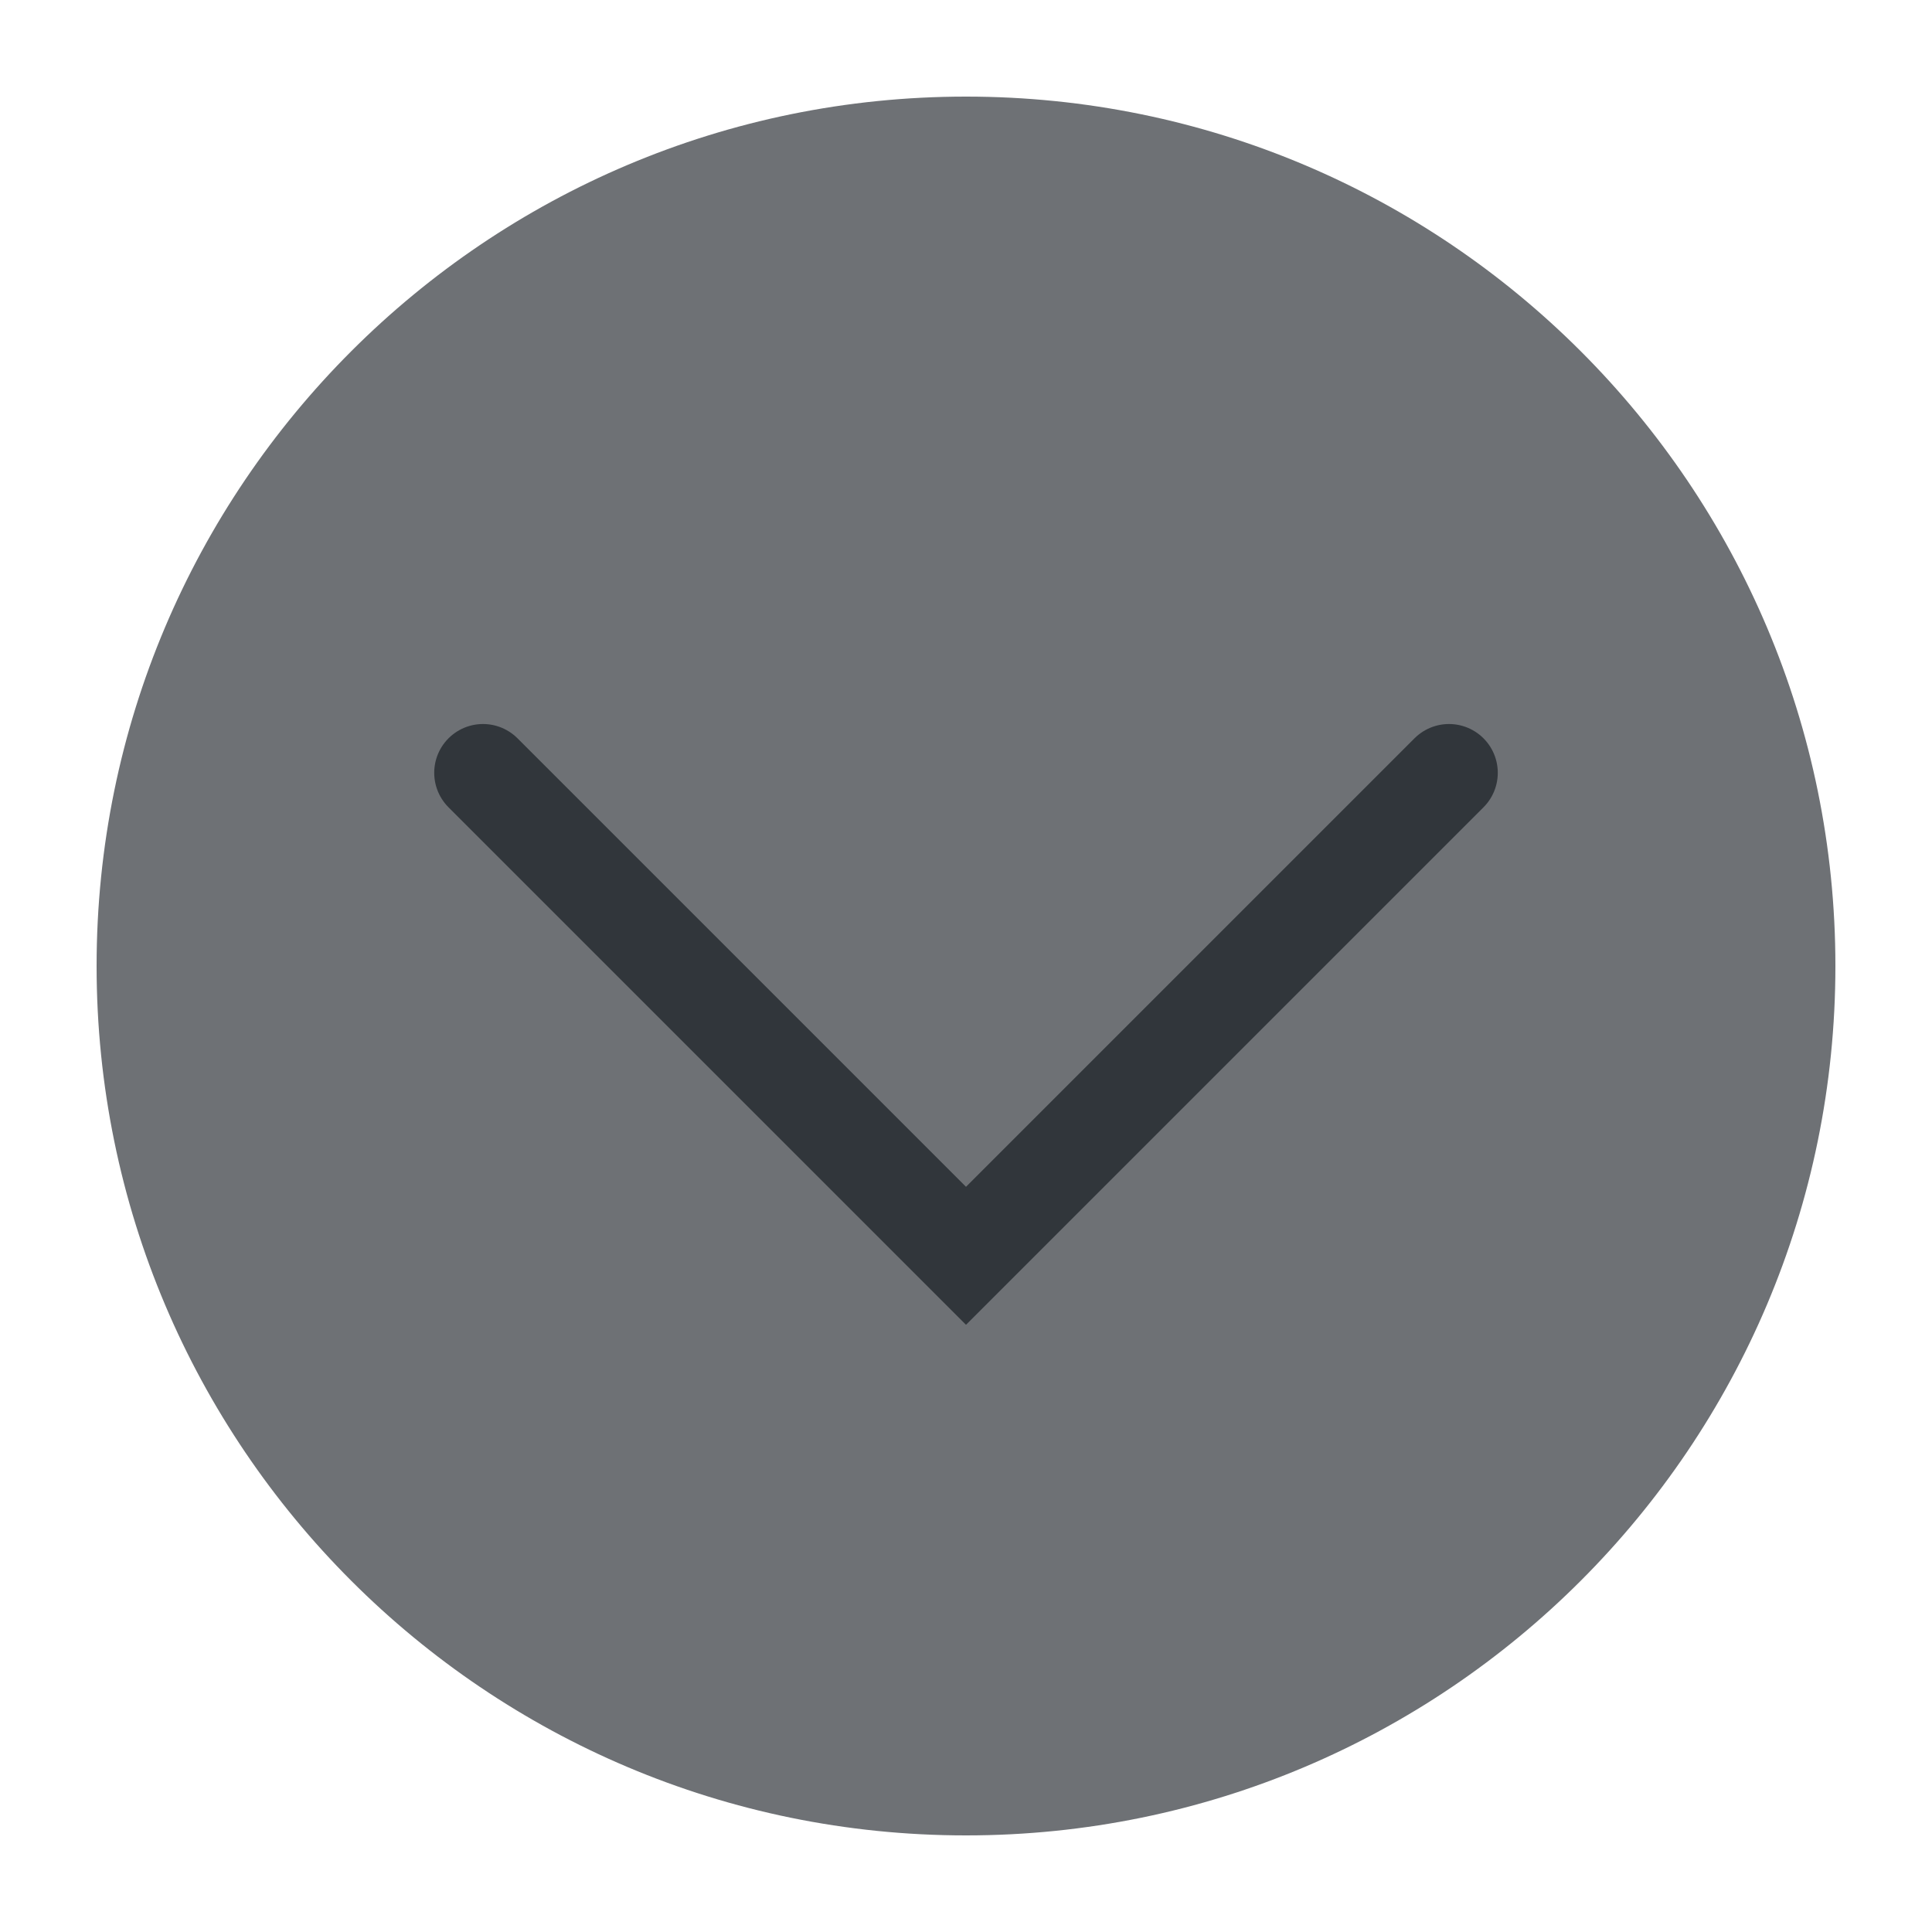
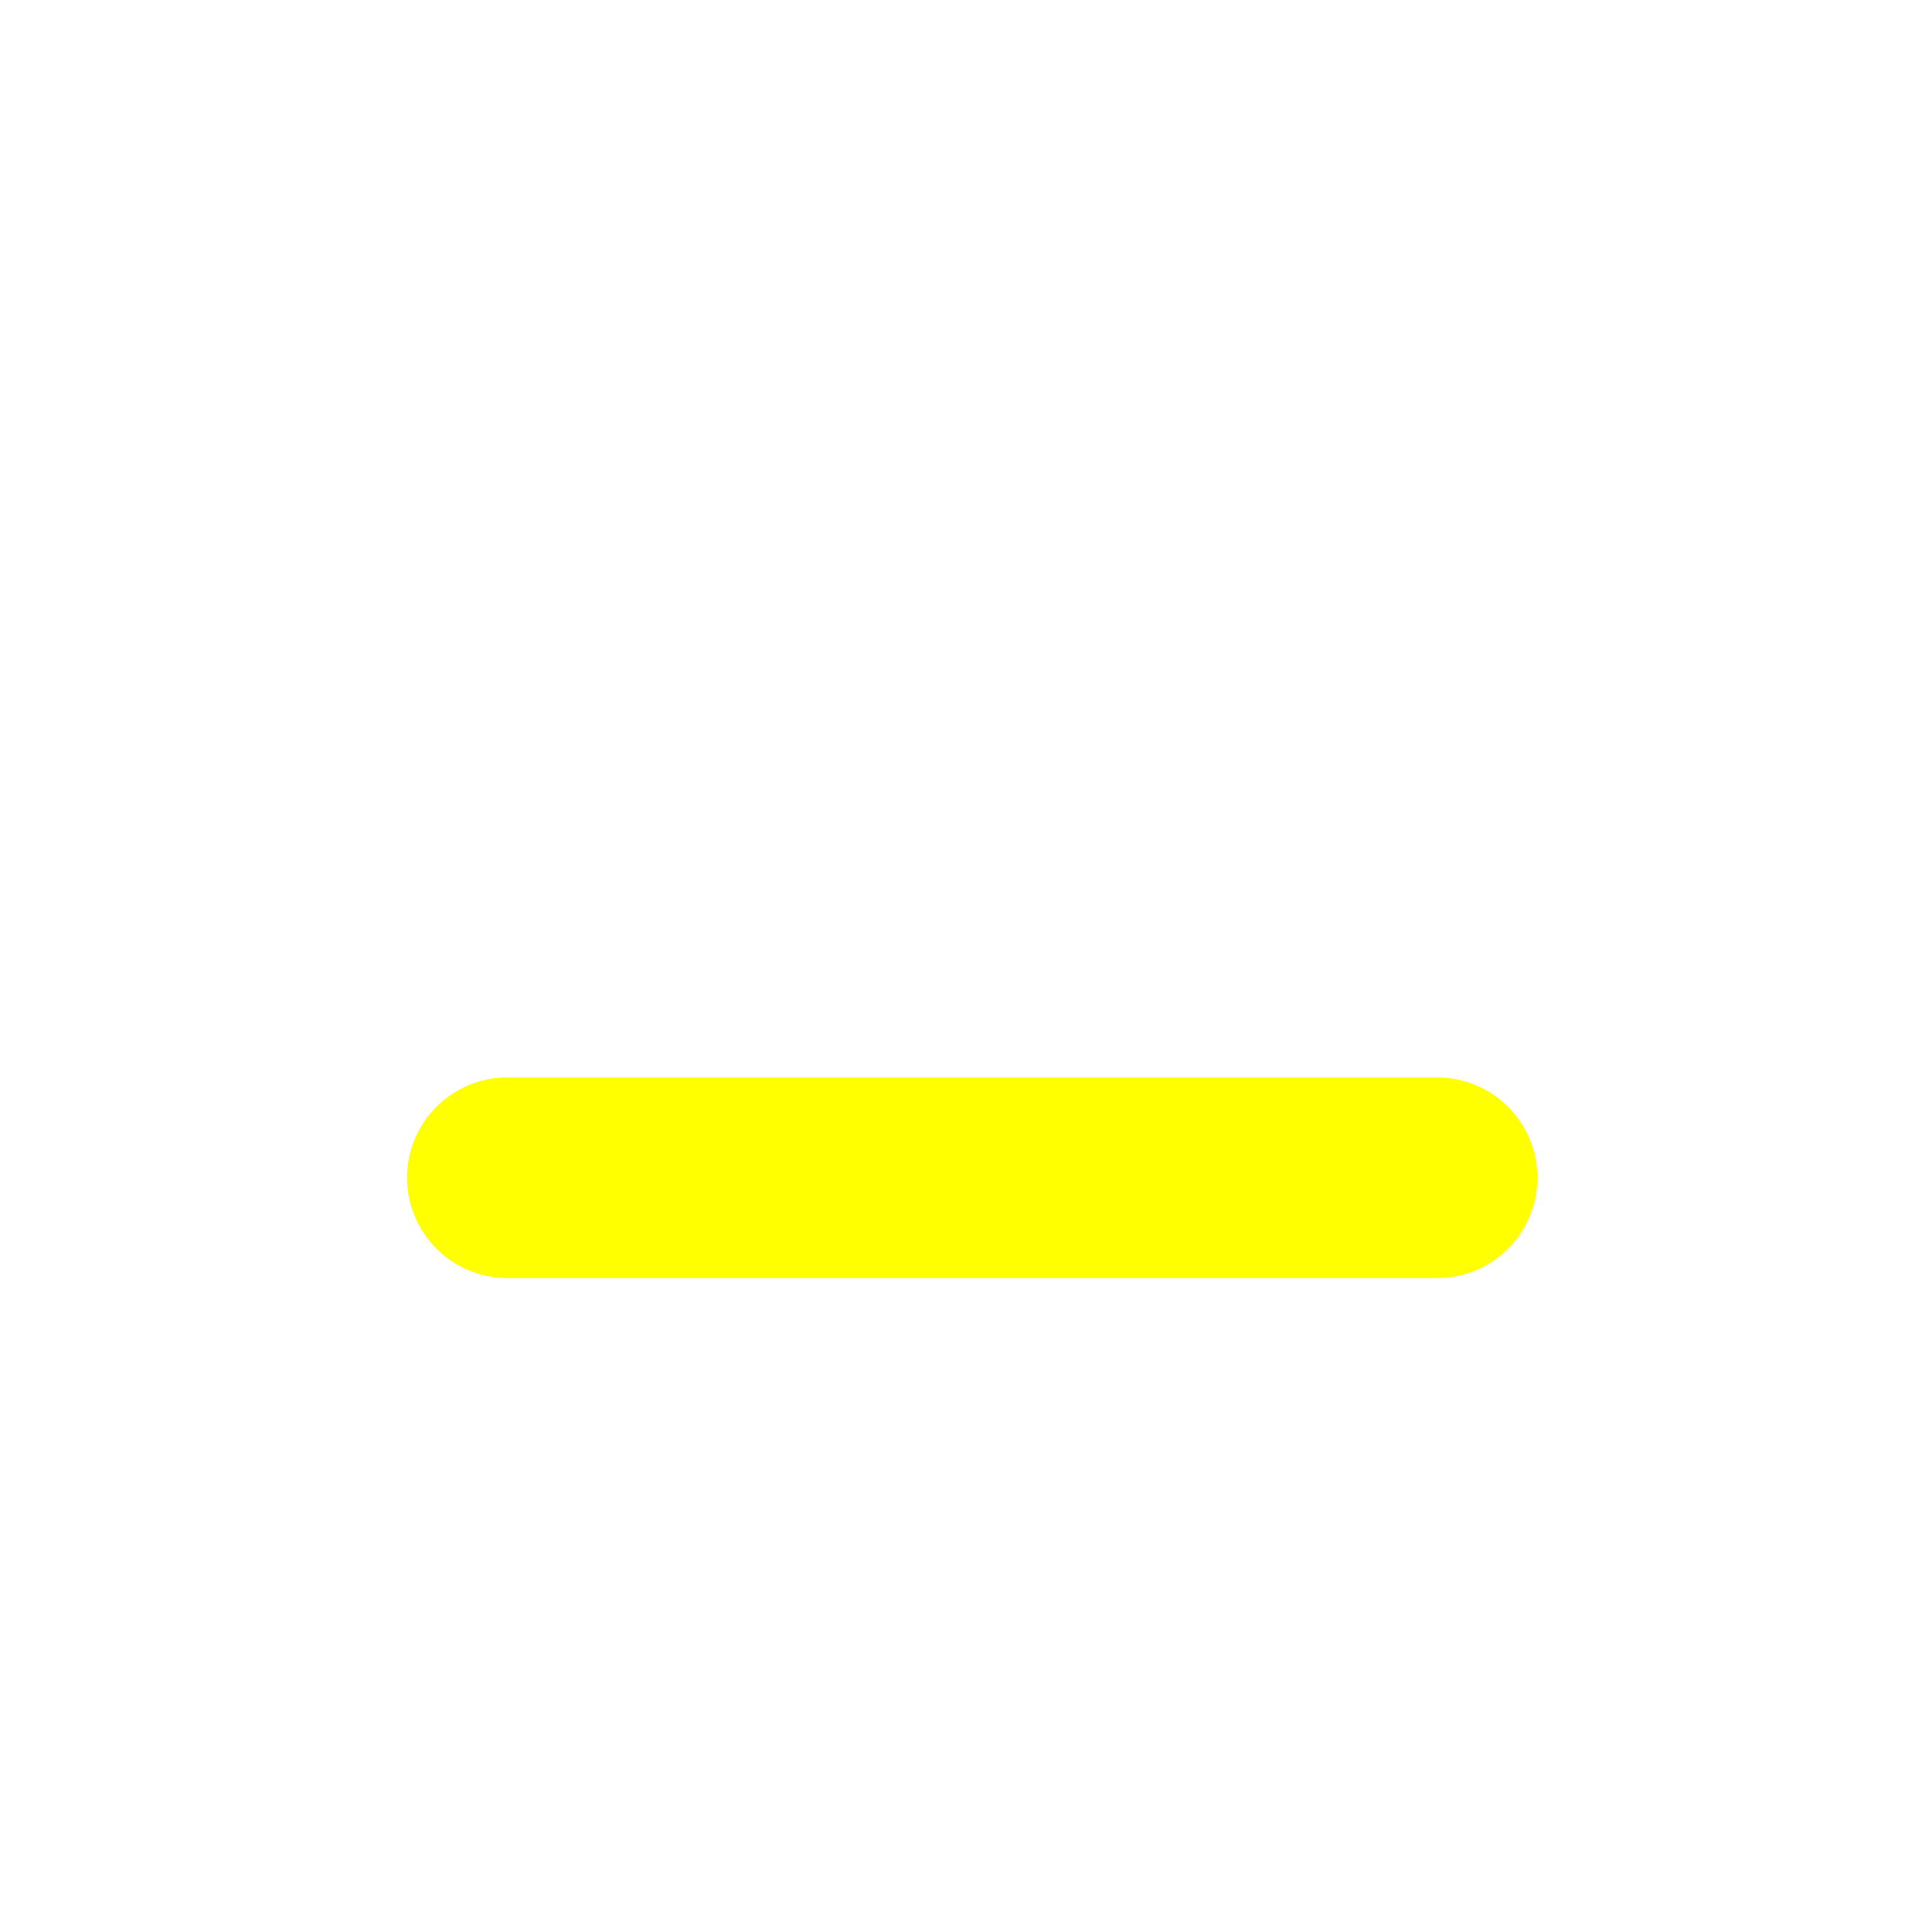
<svg xmlns="http://www.w3.org/2000/svg" viewBox="0 0 50 50" version="1.2" baseProfile="tiny">
  <defs>
</defs>
  <g fill="none" stroke="black" stroke-width="1" fill-rule="evenodd" stroke-linecap="square" stroke-linejoin="bevel">
-     <g fill="#6e7175" fill-opacity="1" stroke="none" transform="matrix(2.5,0,0,2.5,2.5,2.5)" font-family="Noto Sans" font-size="10" font-weight="400" font-style="normal">
-       <circle cx="9" cy="9" r="9" />
+     <g fill="#000000" fill-opacity="1" stroke="none" transform="matrix(2.5,0,0,2.5,37.9492,45.4947)" font-family="Noto Sans" font-size="10" font-weight="400" font-style="normal" opacity="0">
+       <rect x="-15.18" y="-18.198" width="20" height="20" />
    </g>
-     <g fill="none" stroke="#31363b" stroke-opacity="1" stroke-width="1.01" stroke-linecap="round" stroke-linejoin="miter" stroke-miterlimit="2" transform="matrix(2.5,0,0,2.5,2.5,2.5)" font-family="Noto Sans" font-size="10" font-weight="400" font-style="normal">
-       <polyline fill="none" vector-effect="none" points="4,7 9,12 14,7 " />
+     <g fill="#ffff00" fill-opacity="1" stroke="none" transform="matrix(2.5,0,0,2.5,37.9492,45.4947)" font-family="Noto Sans" font-size="10" font-weight="400" font-style="normal">
+       <path vector-effect="none" fill-rule="nonzero" d="M-0.304,-6.006 L-9.928,-6.006" />
+     </g>
+     <g fill="none" stroke="#ffff00" stroke-opacity="1" stroke-width="2.077" stroke-linecap="round" stroke-linejoin="miter" stroke-miterlimit="4" transform="matrix(2.5,0,0,2.5,37.9492,45.4947)" font-family="Noto Sans" font-size="10" font-weight="400" font-style="normal">
+       <path vector-effect="none" fill-rule="nonzero" d="M-0.304,-6.006 L-9.928,-6.006" />
    </g>
    <g fill="none" stroke="#000000" stroke-opacity="1" stroke-width="1" stroke-linecap="square" stroke-linejoin="bevel" transform="matrix(1,0,0,1,0,0)" font-family="Noto Sans" font-size="10" font-weight="400" font-style="normal">
</g>
  </g>
</svg>
